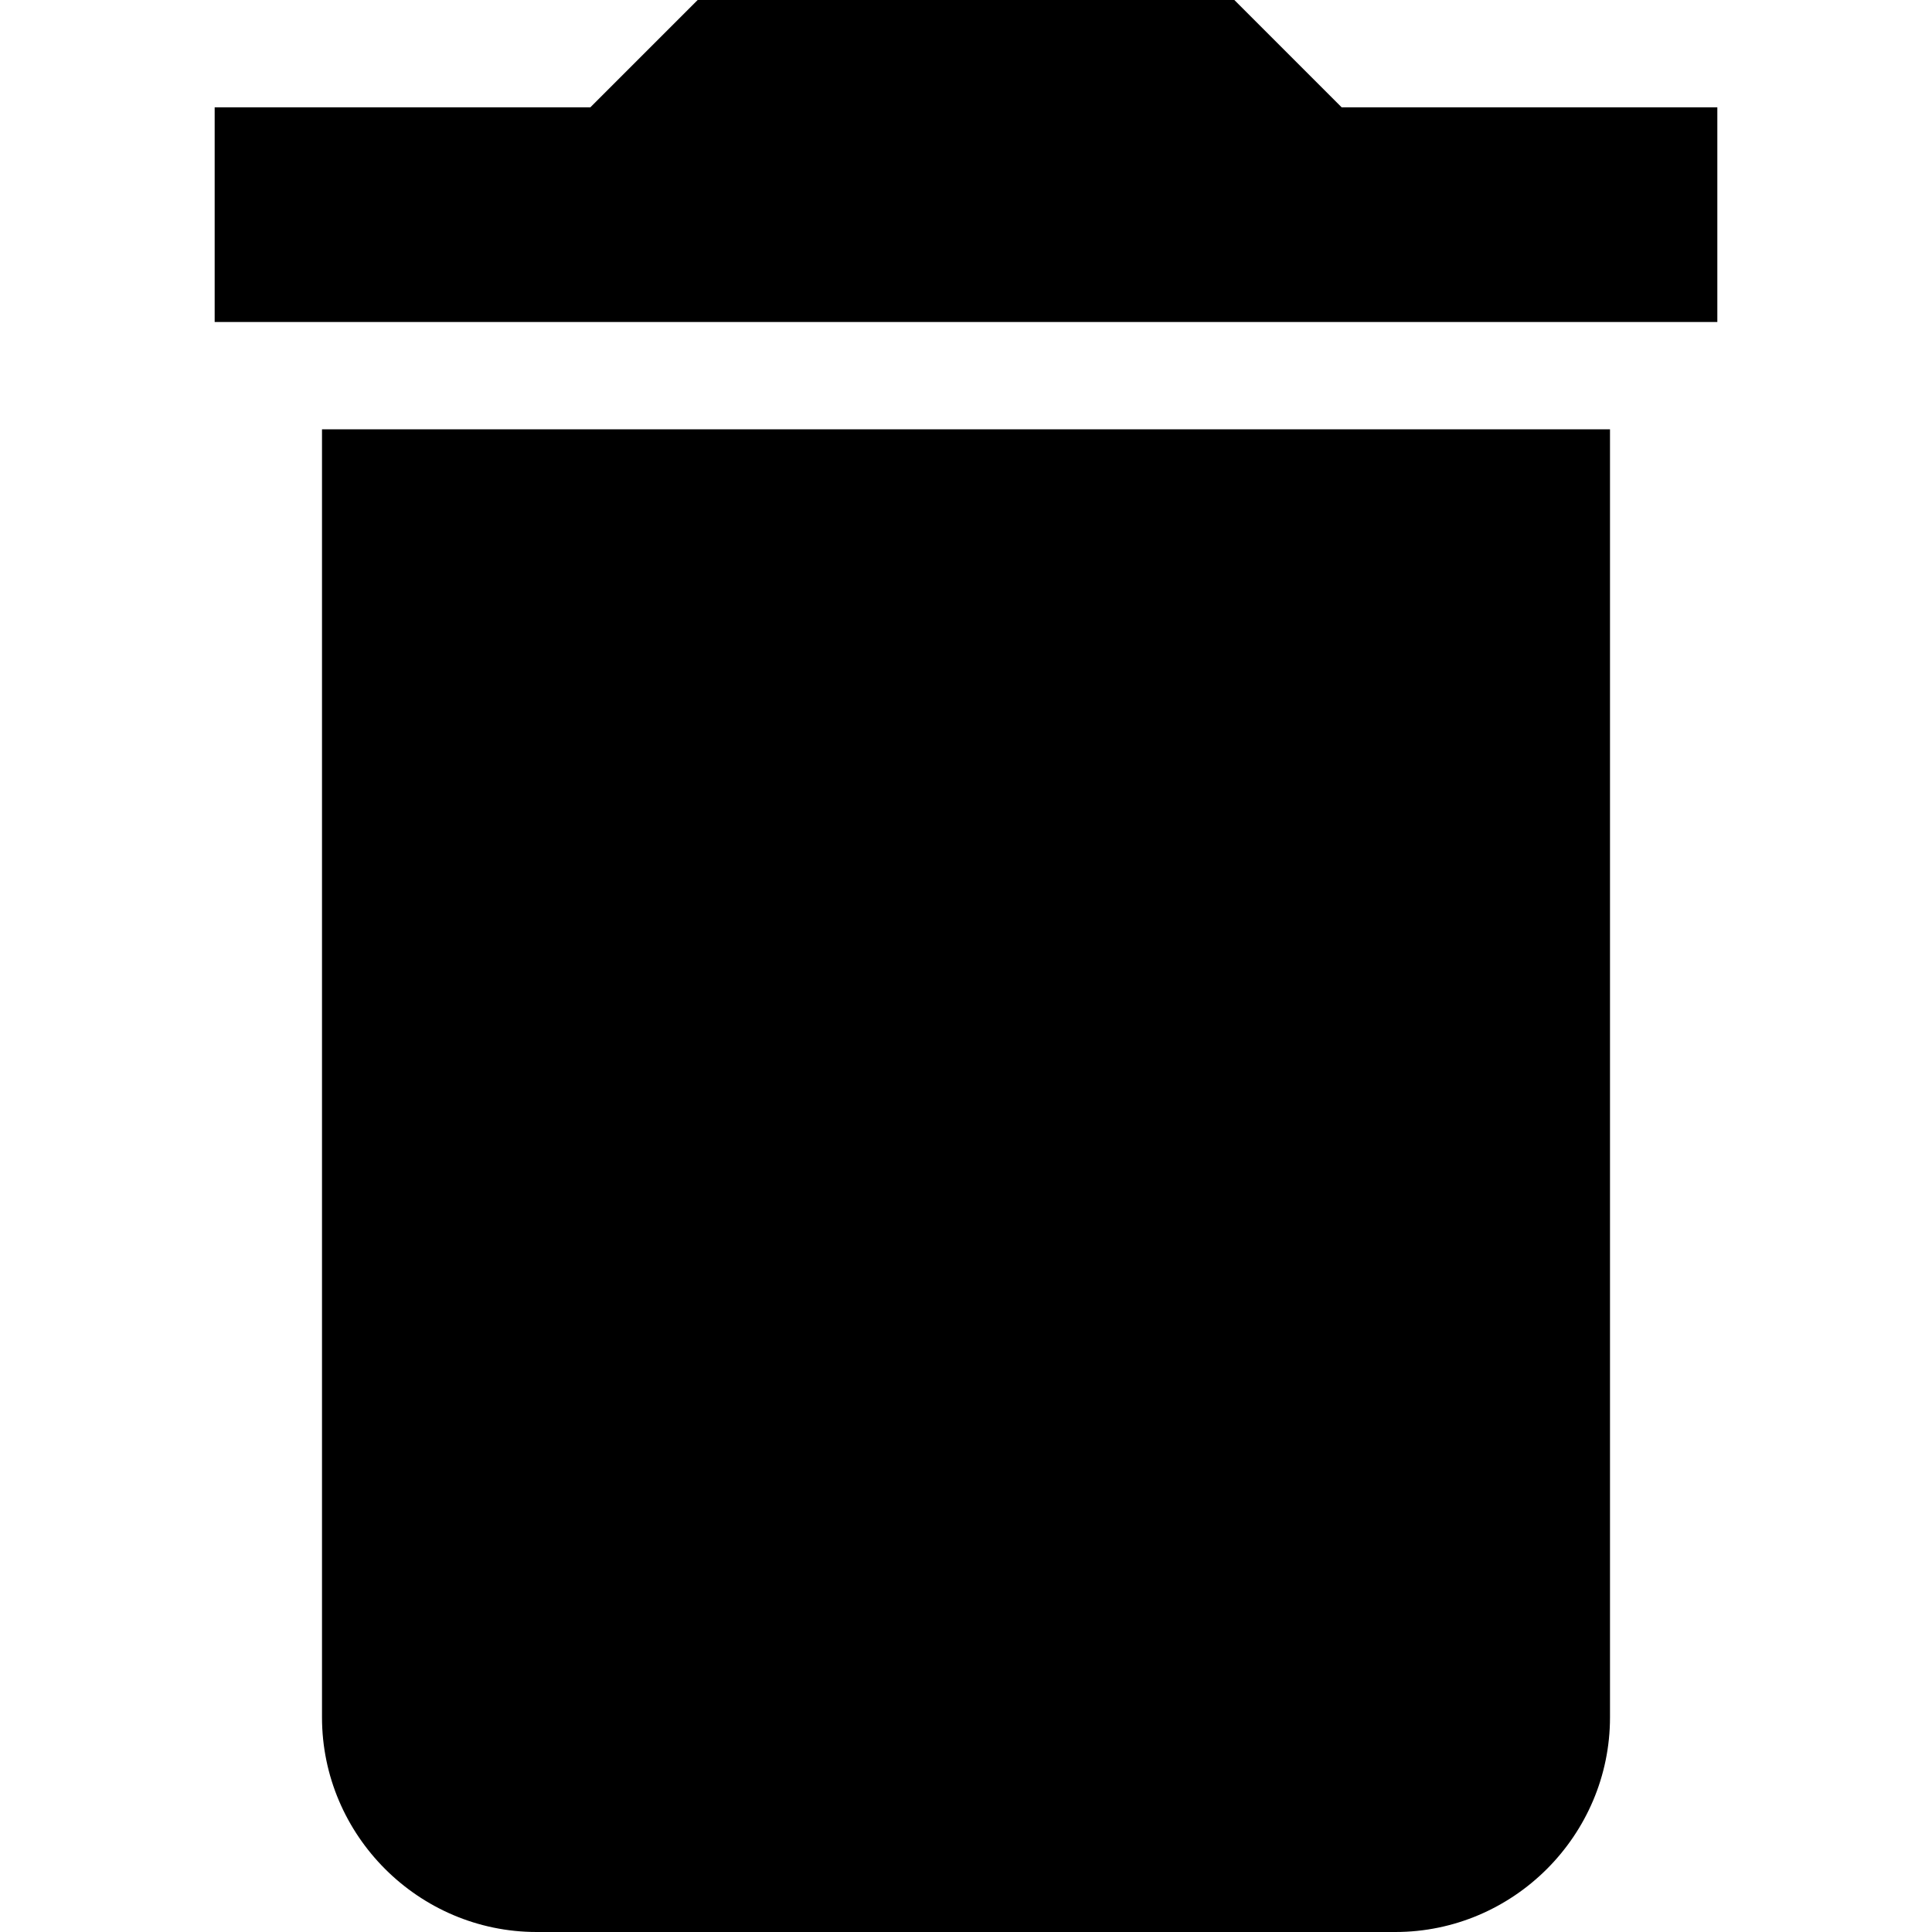
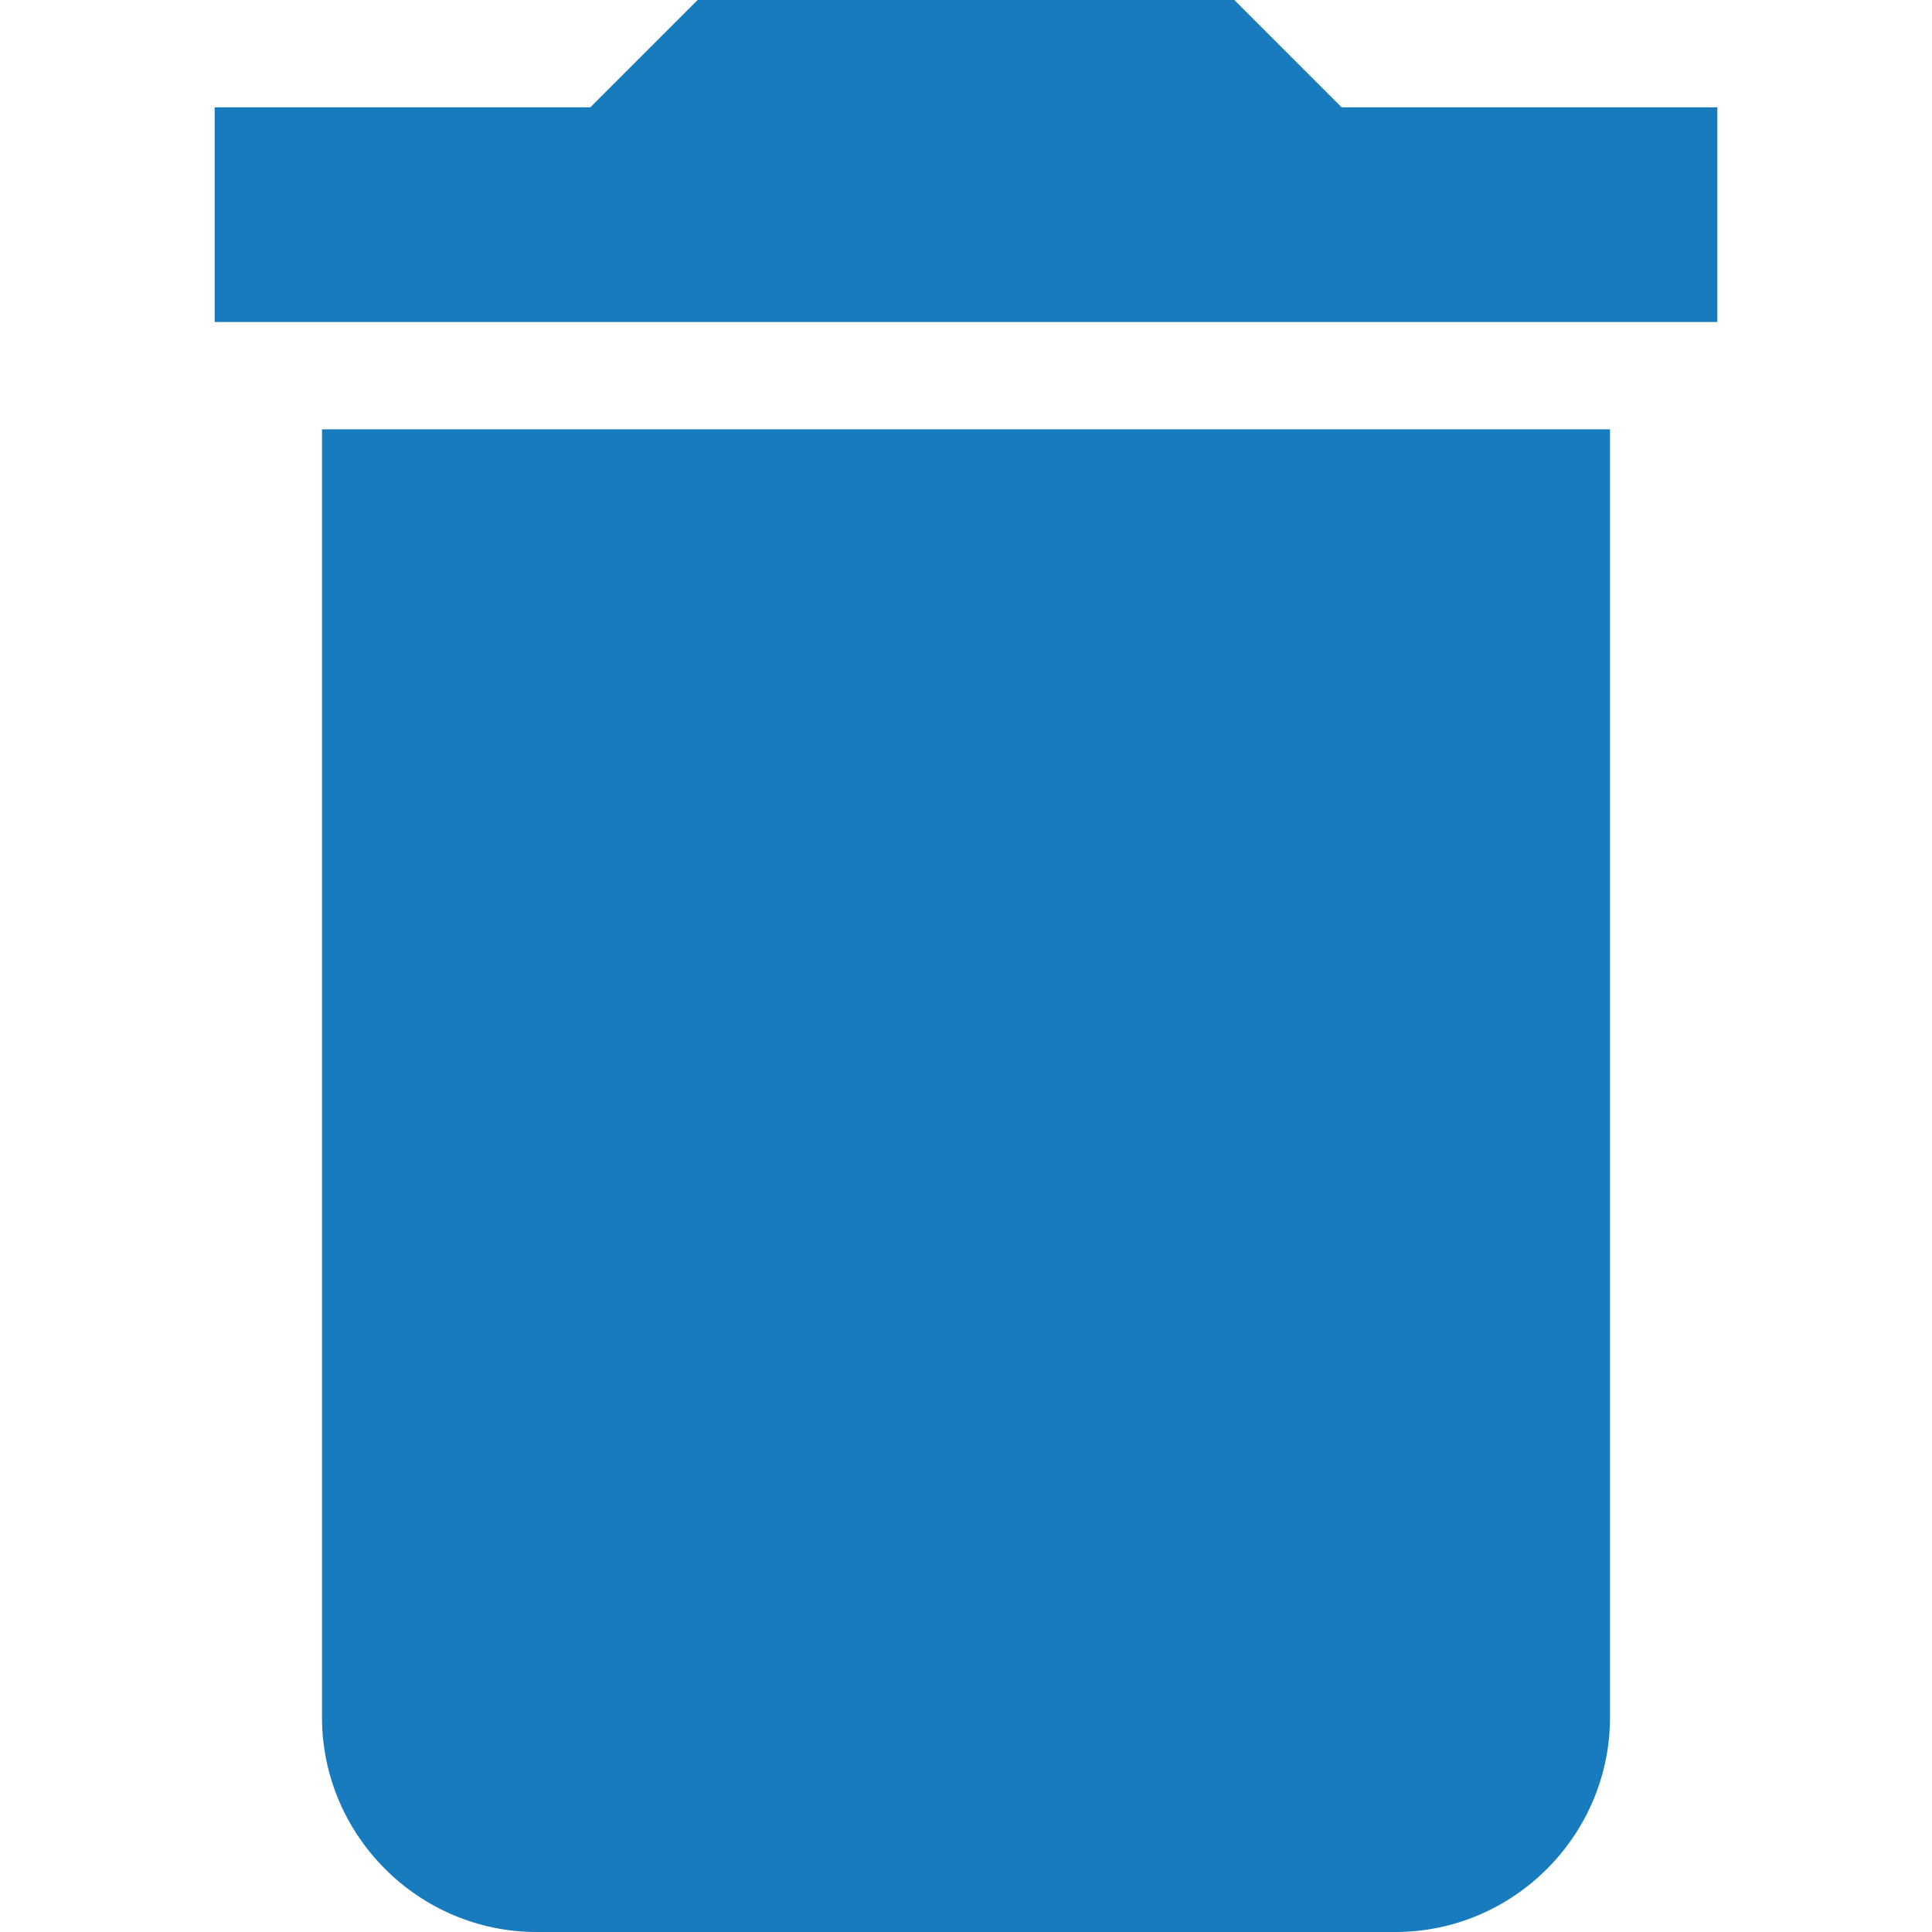
<svg xmlns="http://www.w3.org/2000/svg" version="1.1" id="Capa_1" x="0px" y="0px" width="459px" height="459px" viewBox="0 0 459 459" style="enable-background:new 0 0 459 459;" xml:space="preserve">
  <g>
    <g id="delete">
-       <path d="M76.5,408c0,28.05,22.95,51,51,51h204c28.05,0,51-22.95,51-51V102h-306V408z M408,25.5h-89.25L293.25,0h-127.5l-25.5,25.5    H51v51h357V25.5z" />
+       <path fill="#177BBD" d="M76.5,408c0,28.05,22.95,51,51,51h204c28.05,0,51-22.95,51-51V102h-306V408z M408,25.5h-89.25L293.25,0h-127.5l-25.5,25.5    H51v51h357V25.5z" />
    </g>
  </g>
  <g>
</g>
  <g>
</g>
  <g>
</g>
  <g>
</g>
  <g>
</g>
  <g>
</g>
  <g>
</g>
  <g>
</g>
  <g>
</g>
  <g>
</g>
  <g>
</g>
  <g>
</g>
  <g>
</g>
  <g>
</g>
  <g>
</g>
</svg>
